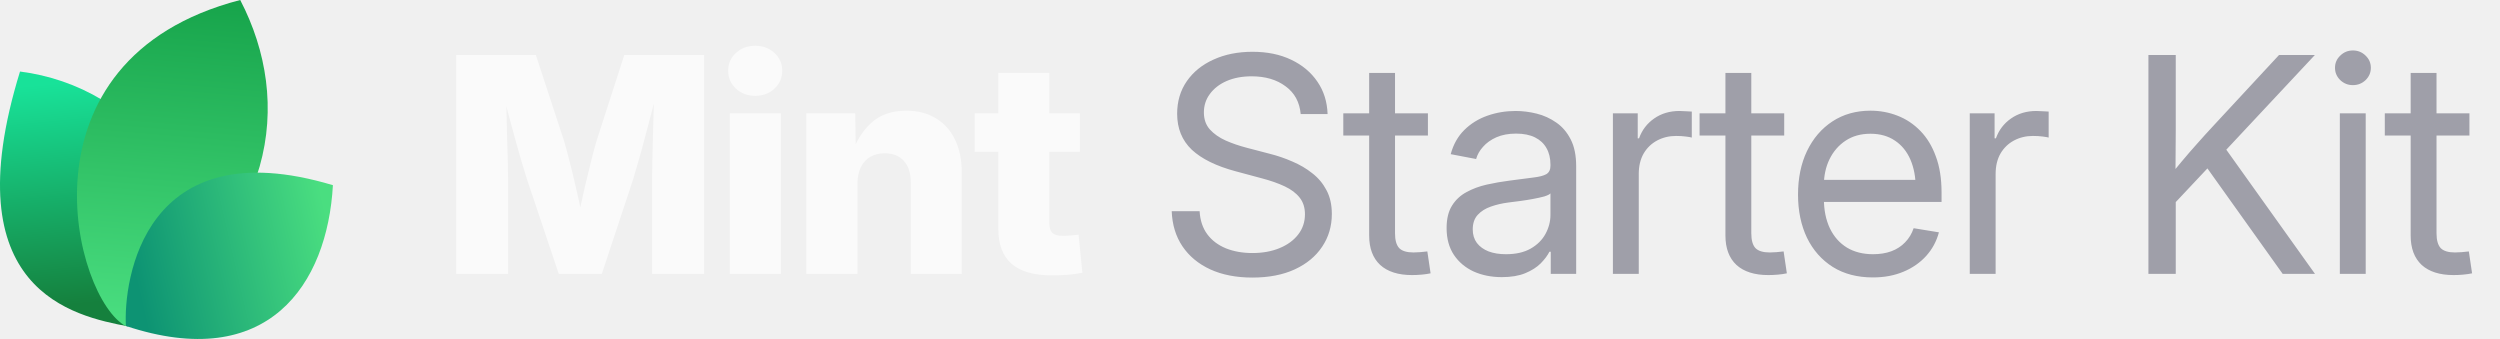
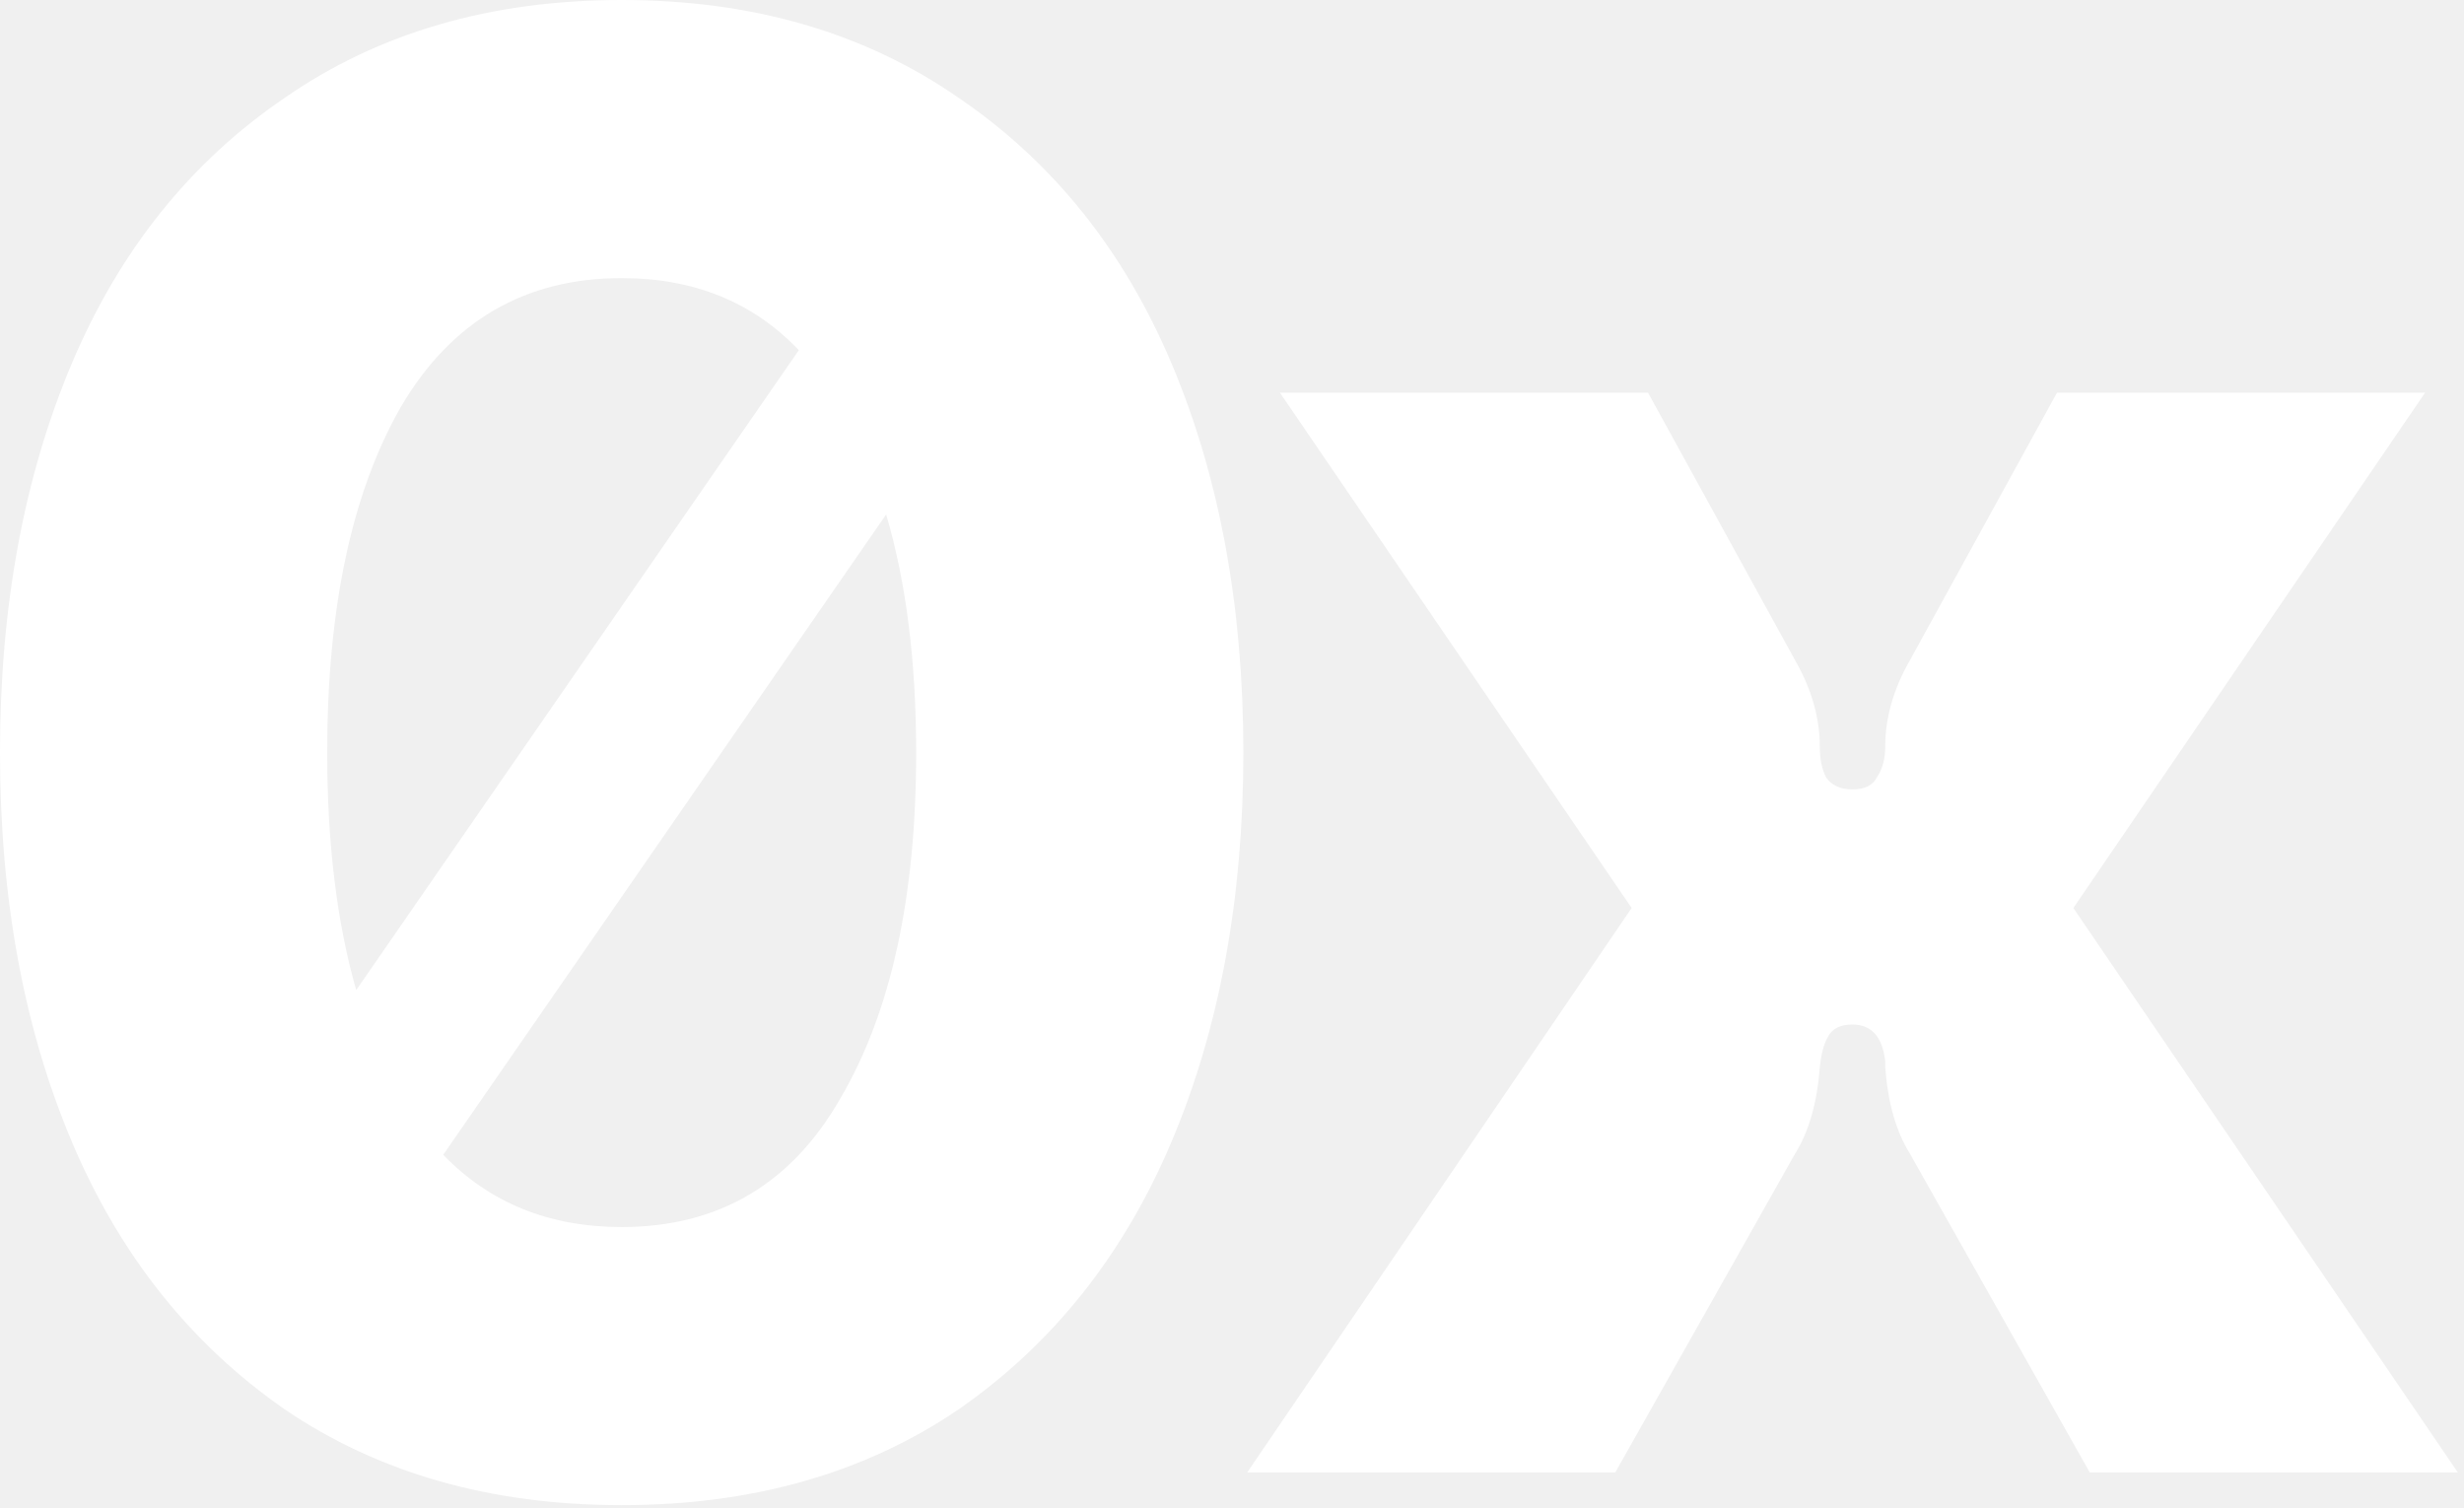
- <svg xmlns="http://www.w3.org/2000/svg" width="177" height="24" viewBox="0 0 177 24" fill="none">
-   <path d="M9.061 23.108C5.268 22.377 -3.391 20.627 1.417 5.064C9.634 6.099 16.973 14.064 9.061 23.108Z" fill="url(#paint0_linear_17557_2145)" />
-   <path d="M8.919 23.094C5.276 21.222 0.784 4.209 17.007 0C20.757 7.193 19.621 16.545 8.919 23.094Z" fill="url(#paint1_linear_17557_2145)" />
-   <path d="M8.914 23.079C8.735 19.882 10.159 9.085 23.57 13.111C23.181 20.123 18.984 26.418 8.914 23.079Z" fill="url(#paint2_linear_17557_2145)" />
-   <path d="M32.301 19.392V3.894H37.938L39.925 9.948C40.036 10.315 40.164 10.787 40.31 11.362C40.462 11.938 40.611 12.552 40.757 13.204C40.91 13.855 41.048 14.483 41.173 15.086C41.305 15.682 41.412 16.192 41.495 16.615H40.695C40.771 16.192 40.871 15.682 40.996 15.086C41.128 14.49 41.267 13.866 41.412 13.214C41.565 12.562 41.714 11.948 41.86 11.373C42.005 10.79 42.133 10.315 42.244 9.948L44.2 3.894H49.848V19.392H46.166V12.704C46.166 12.357 46.173 11.917 46.187 11.383C46.2 10.849 46.214 10.27 46.228 9.646C46.249 9.022 46.266 8.391 46.28 7.753C46.301 7.115 46.311 6.519 46.311 5.964H46.623C46.485 6.561 46.332 7.181 46.166 7.826C45.999 8.471 45.833 9.102 45.666 9.719C45.507 10.336 45.351 10.901 45.198 11.414C45.053 11.928 44.928 12.357 44.824 12.704L42.608 19.392H39.561L37.314 12.704C37.203 12.357 37.072 11.928 36.919 11.414C36.773 10.901 36.614 10.34 36.441 9.729C36.274 9.112 36.104 8.481 35.931 7.836C35.764 7.192 35.608 6.567 35.463 5.964H35.827C35.834 6.512 35.844 7.105 35.858 7.743C35.872 8.374 35.886 9.005 35.9 9.636C35.92 10.26 35.938 10.839 35.952 11.373C35.965 11.907 35.972 12.351 35.972 12.704V19.392H32.301ZM51.668 19.392V8.024H55.288V19.392H51.668ZM53.468 6.786C52.927 6.786 52.473 6.616 52.105 6.276C51.738 5.93 51.554 5.507 51.554 5.007C51.554 4.508 51.738 4.088 52.105 3.749C52.473 3.409 52.927 3.239 53.468 3.239C54.009 3.239 54.463 3.409 54.83 3.749C55.198 4.082 55.382 4.501 55.382 5.007C55.382 5.507 55.198 5.93 54.83 6.276C54.463 6.616 54.009 6.786 53.468 6.786ZM60.708 13.027V19.392H57.088V8.024H60.551L60.593 10.967H60.281C60.593 10.024 61.061 9.268 61.685 8.7C62.309 8.124 63.138 7.836 64.171 7.836C64.975 7.836 65.672 8.017 66.262 8.377C66.851 8.731 67.302 9.234 67.614 9.885C67.933 10.537 68.092 11.307 68.092 12.194V19.392H64.483V12.912C64.483 12.26 64.32 11.754 63.994 11.394C63.675 11.033 63.221 10.853 62.632 10.853C62.25 10.853 61.914 10.936 61.623 11.102C61.332 11.269 61.106 11.515 60.947 11.841C60.787 12.16 60.708 12.555 60.708 13.027ZM76.456 8.024V10.749H69.008V8.024H76.456ZM70.683 5.163H74.292V15.783C74.292 16.102 74.361 16.334 74.5 16.48C74.646 16.625 74.899 16.698 75.259 16.698C75.405 16.698 75.596 16.688 75.831 16.667C76.074 16.646 76.251 16.629 76.362 16.615L76.632 19.309C76.313 19.378 75.963 19.427 75.582 19.455C75.207 19.482 74.836 19.496 74.469 19.496C73.2 19.496 72.25 19.222 71.619 18.674C70.995 18.127 70.683 17.308 70.683 16.22V5.163Z" fill="#FAFAFA" />
-   <path d="M88.667 19.652C87.523 19.652 86.528 19.458 85.682 19.07C84.843 18.681 84.188 18.137 83.716 17.437C83.245 16.736 82.992 15.908 82.957 14.951H84.933C84.968 15.596 85.148 16.14 85.474 16.584C85.8 17.021 86.24 17.354 86.795 17.582C87.35 17.804 87.974 17.915 88.667 17.915C89.388 17.915 90.026 17.801 90.581 17.572C91.143 17.343 91.583 17.024 91.902 16.615C92.228 16.199 92.391 15.717 92.391 15.169C92.391 14.698 92.266 14.306 92.017 13.994C91.767 13.675 91.413 13.408 90.956 13.193C90.498 12.978 89.954 12.787 89.323 12.621L87.502 12.132C86.123 11.765 85.082 11.255 84.382 10.603C83.689 9.944 83.342 9.095 83.342 8.055C83.342 7.174 83.571 6.404 84.028 5.746C84.486 5.087 85.117 4.577 85.921 4.217C86.726 3.849 87.645 3.666 88.678 3.666C89.718 3.666 90.63 3.853 91.413 4.227C92.204 4.602 92.824 5.122 93.275 5.787C93.726 6.446 93.965 7.209 93.993 8.076H92.089C92.013 7.23 91.656 6.574 91.018 6.11C90.387 5.638 89.586 5.403 88.615 5.403C87.95 5.403 87.36 5.513 86.847 5.735C86.341 5.957 85.946 6.262 85.661 6.651C85.377 7.032 85.235 7.469 85.235 7.961C85.235 8.447 85.377 8.849 85.661 9.168C85.946 9.48 86.317 9.74 86.774 9.948C87.232 10.149 87.724 10.319 88.251 10.457L89.884 10.884C90.439 11.023 90.977 11.206 91.496 11.435C92.023 11.657 92.495 11.934 92.911 12.267C93.334 12.593 93.67 12.995 93.92 13.474C94.17 13.945 94.294 14.504 94.294 15.149C94.294 16.015 94.066 16.788 93.608 17.468C93.157 18.148 92.512 18.681 91.673 19.07C90.834 19.458 89.832 19.652 88.667 19.652ZM101.097 8.024V9.594H95.106V8.024H101.097ZM96.937 5.163H98.767V16.521C98.767 17 98.865 17.347 99.059 17.562C99.26 17.77 99.6 17.874 100.078 17.874C100.21 17.874 100.366 17.867 100.546 17.853C100.733 17.832 100.903 17.815 101.056 17.801L101.285 19.351C101.097 19.392 100.886 19.423 100.65 19.444C100.414 19.465 100.189 19.475 99.974 19.475C98.996 19.475 98.244 19.236 97.717 18.758C97.197 18.272 96.937 17.579 96.937 16.677V5.163ZM106.33 19.621C105.595 19.621 104.932 19.489 104.343 19.226C103.754 18.955 103.285 18.564 102.939 18.05C102.592 17.53 102.419 16.896 102.419 16.147C102.419 15.495 102.547 14.965 102.804 14.556C103.06 14.146 103.403 13.828 103.833 13.599C104.263 13.363 104.742 13.186 105.269 13.068C105.796 12.95 106.333 12.857 106.881 12.787C107.574 12.69 108.132 12.617 108.555 12.569C108.978 12.52 109.287 12.441 109.481 12.33C109.675 12.212 109.772 12.014 109.772 11.737V11.654C109.772 11.203 109.679 10.815 109.492 10.489C109.311 10.163 109.041 9.91 108.68 9.729C108.32 9.549 107.872 9.459 107.338 9.459C106.805 9.459 106.34 9.546 105.945 9.719C105.556 9.892 105.241 10.118 104.998 10.395C104.755 10.665 104.593 10.953 104.509 11.258L102.71 10.915C102.897 10.222 103.22 9.65 103.677 9.199C104.135 8.748 104.679 8.412 105.31 8.19C105.941 7.968 106.607 7.857 107.307 7.857C107.8 7.857 108.295 7.92 108.795 8.044C109.301 8.169 109.765 8.381 110.188 8.679C110.611 8.97 110.951 9.369 111.208 9.875C111.464 10.374 111.593 11.005 111.593 11.768V19.392H109.793V17.822H109.7C109.568 18.085 109.363 18.359 109.086 18.643C108.809 18.921 108.444 19.153 107.994 19.34C107.543 19.527 106.988 19.621 106.33 19.621ZM106.621 17.998C107.321 17.998 107.904 17.867 108.368 17.603C108.84 17.333 109.19 16.986 109.419 16.563C109.654 16.133 109.772 15.682 109.772 15.211V13.692C109.703 13.769 109.554 13.841 109.325 13.911C109.096 13.973 108.829 14.032 108.524 14.088C108.226 14.143 107.921 14.192 107.609 14.233C107.304 14.275 107.033 14.309 106.798 14.337C106.354 14.393 105.938 14.49 105.549 14.628C105.168 14.76 104.86 14.954 104.624 15.211C104.388 15.467 104.27 15.811 104.27 16.241C104.27 16.615 104.367 16.934 104.561 17.198C104.762 17.461 105.04 17.662 105.393 17.801C105.747 17.933 106.156 17.998 106.621 17.998ZM114.193 19.392V8.024H115.951V9.792H116.045C116.253 9.209 116.61 8.741 117.116 8.388C117.622 8.034 118.219 7.857 118.905 7.857C119.058 7.857 119.217 7.864 119.384 7.878C119.55 7.885 119.682 7.892 119.779 7.899V9.74C119.716 9.719 119.578 9.695 119.363 9.667C119.155 9.639 118.922 9.625 118.666 9.625C118.174 9.625 117.726 9.733 117.324 9.948C116.922 10.163 116.603 10.471 116.367 10.874C116.138 11.276 116.024 11.758 116.024 12.319V19.392H114.193ZM126.322 8.024V9.594H120.33V8.024H126.322ZM122.161 5.163H123.992V16.521C123.992 17 124.089 17.347 124.283 17.562C124.484 17.77 124.824 17.874 125.302 17.874C125.434 17.874 125.59 17.867 125.77 17.853C125.958 17.832 126.127 17.815 126.28 17.801L126.509 19.351C126.322 19.392 126.11 19.423 125.874 19.444C125.639 19.465 125.413 19.475 125.198 19.475C124.221 19.475 123.468 19.236 122.941 18.758C122.421 18.272 122.161 17.579 122.161 16.677V5.163ZM132.604 19.642C131.502 19.642 130.555 19.396 129.765 18.903C128.974 18.404 128.364 17.714 127.934 16.834C127.511 15.946 127.3 14.927 127.3 13.775C127.3 12.611 127.511 11.584 127.934 10.697C128.364 9.802 128.964 9.102 129.734 8.596C130.51 8.089 131.408 7.836 132.428 7.836C133.1 7.836 133.738 7.954 134.341 8.19C134.952 8.426 135.489 8.783 135.954 9.261C136.425 9.74 136.793 10.343 137.056 11.071C137.327 11.792 137.462 12.645 137.462 13.63V14.296H128.433V12.735H136.463L135.631 13.297C135.631 12.541 135.506 11.876 135.257 11.3C135.007 10.725 134.643 10.277 134.165 9.958C133.686 9.632 133.107 9.469 132.428 9.469C131.748 9.469 131.162 9.632 130.67 9.958C130.177 10.284 129.796 10.725 129.526 11.279C129.262 11.827 129.13 12.441 129.13 13.12V14.046C129.13 14.864 129.273 15.572 129.557 16.168C129.841 16.757 130.243 17.211 130.763 17.53C131.283 17.842 131.901 17.998 132.615 17.998C133.093 17.998 133.523 17.929 133.905 17.79C134.293 17.645 134.619 17.433 134.882 17.156C135.153 16.879 135.354 16.546 135.486 16.157L137.275 16.449C137.108 17.08 136.81 17.634 136.38 18.113C135.95 18.591 135.413 18.966 134.768 19.236C134.123 19.507 133.402 19.642 132.604 19.642ZM139.459 19.392V8.024H141.217V9.792H141.311C141.519 9.209 141.876 8.741 142.382 8.388C142.888 8.034 143.485 7.857 144.171 7.857C144.324 7.857 144.483 7.864 144.649 7.878C144.816 7.885 144.948 7.892 145.045 7.899V9.74C144.982 9.719 144.844 9.695 144.629 9.667C144.421 9.639 144.188 9.625 143.932 9.625C143.439 9.625 142.992 9.733 142.59 9.948C142.188 10.163 141.869 10.471 141.633 10.874C141.404 11.276 141.29 11.758 141.29 12.319V19.392H139.459ZM153.429 14.961V12.715C153.783 12.257 154.136 11.82 154.49 11.404C154.844 10.981 155.204 10.565 155.572 10.156C155.939 9.74 156.314 9.327 156.695 8.918L161.355 3.894H163.893L157.277 10.967H157.184L153.429 14.961ZM152.108 19.392V3.894H154.043V9.241L154.022 12.559L154.043 13.505V19.392H152.108ZM161.615 19.392L155.967 11.477L157.173 9.969L163.903 19.392H161.615ZM165.661 19.392V8.024H167.492V19.392H165.661ZM166.587 6.027C166.24 6.027 165.942 5.909 165.692 5.673C165.443 5.43 165.318 5.139 165.318 4.799C165.318 4.459 165.443 4.172 165.692 3.936C165.942 3.693 166.24 3.572 166.587 3.572C166.934 3.572 167.232 3.693 167.482 3.936C167.731 4.172 167.856 4.459 167.856 4.799C167.856 5.139 167.731 5.43 167.482 5.673C167.232 5.909 166.934 6.027 166.587 6.027ZM174.836 8.024V9.594H168.844V8.024H174.836ZM170.675 5.163H172.506V16.521C172.506 17 172.603 17.347 172.797 17.562C172.998 17.77 173.338 17.874 173.816 17.874C173.948 17.874 174.104 17.867 174.284 17.853C174.472 17.832 174.641 17.815 174.794 17.801L175.023 19.351C174.836 19.392 174.624 19.423 174.388 19.444C174.153 19.465 173.927 19.475 173.712 19.475C172.735 19.475 171.982 19.236 171.455 18.758C170.935 18.272 170.675 17.579 170.675 16.677V5.163Z" fill="#9F9FA9" />
-   <defs>
-     <linearGradient id="paint0_linear_17557_2145" x1="3.776" y1="5.916" x2="5.232" y2="21.559" gradientUnits="userSpaceOnUse">
-       <stop stop-color="#18E299" />
-       <stop offset="1" stop-color="#15803D" />
-     </linearGradient>
-     <linearGradient id="paint1_linear_17557_2145" x1="12.171" y1="-0.718" x2="10.19" y2="22.983" gradientUnits="userSpaceOnUse">
-       <stop stop-color="#16A34A" />
-       <stop offset="1" stop-color="#4ADE80" />
-     </linearGradient>
-     <linearGradient id="paint2_linear_17557_2145" x1="23.133" y1="15.353" x2="9.338" y2="18.52" gradientUnits="userSpaceOnUse">
-       <stop stop-color="#4ADE80" />
-       <stop offset="1" stop-color="#0D9373" />
-     </linearGradient>
-   </defs>
+ <svg xmlns="http://www.w3.org/2000/svg" width="394" height="241" viewBox="0 0 394 241" fill="none">
+   <path fill-rule="evenodd" clip-rule="evenodd" d="M153.363 15.696C138.321 5.232 120.336 0 99.408 0C78.48 0 60.495 5.232 45.453 15.696C30.411 25.942 19.075 40.112 11.445 58.206C3.815 76.3 0 97.01 0 120.336C0 143.662 3.815 164.372 11.445 182.466C19.075 200.56 30.411 214.839 45.453 225.303C60.495 235.549 78.48 240.672 99.408 240.672C120.336 240.672 138.321 235.549 153.363 225.303C168.405 214.839 179.741 200.56 187.371 182.466C195.001 164.372 198.816 143.662 198.816 120.336C198.816 97.01 195.001 76.3 187.371 58.206C179.741 40.112 168.405 25.942 153.363 15.696ZM127.734 55.995C120.426 48.313 110.984 44.472 99.408 44.472C83.93 44.472 72.158 51.339 64.092 65.073C56.244 78.807 52.32 97.228 52.32 120.336C52.32 134.842 53.866 147.502 56.959 158.314L127.734 55.995ZM70.874 184.651C78.307 192.35 87.819 196.2 99.408 196.2C114.886 196.2 126.549 189.333 134.397 175.599C142.463 161.865 146.496 143.444 146.496 120.336C146.496 105.785 144.897 93.093 141.699 82.259L70.874 184.651Z" fill="#fff" />
+   <path d="M260.905 145.188L199.429 235.44H258.289L287.065 184.428C289.245 180.94 290.553 176.362 290.989 170.694C291.207 168.514 291.643 166.879 292.297 165.789C292.951 164.481 294.259 163.827 296.221 163.827C299.273 163.827 301.017 165.789 301.453 169.713V170.694C301.889 176.362 303.197 180.94 305.377 184.428L334.153 235.44H393.013L331.537 145.188L387.781 62.784H328.921L305.377 105.621C302.761 110.199 301.453 114.777 301.453 119.355C301.453 121.317 301.017 122.952 300.145 124.26C299.491 125.568 298.183 126.222 296.221 126.222C294.259 126.222 292.842 125.568 291.97 124.26C291.316 122.952 290.989 121.317 290.989 119.355C290.989 114.777 289.681 110.199 287.065 105.621L263.521 62.784H204.661L260.905 145.188Z" fill="#fff" />
</svg>
